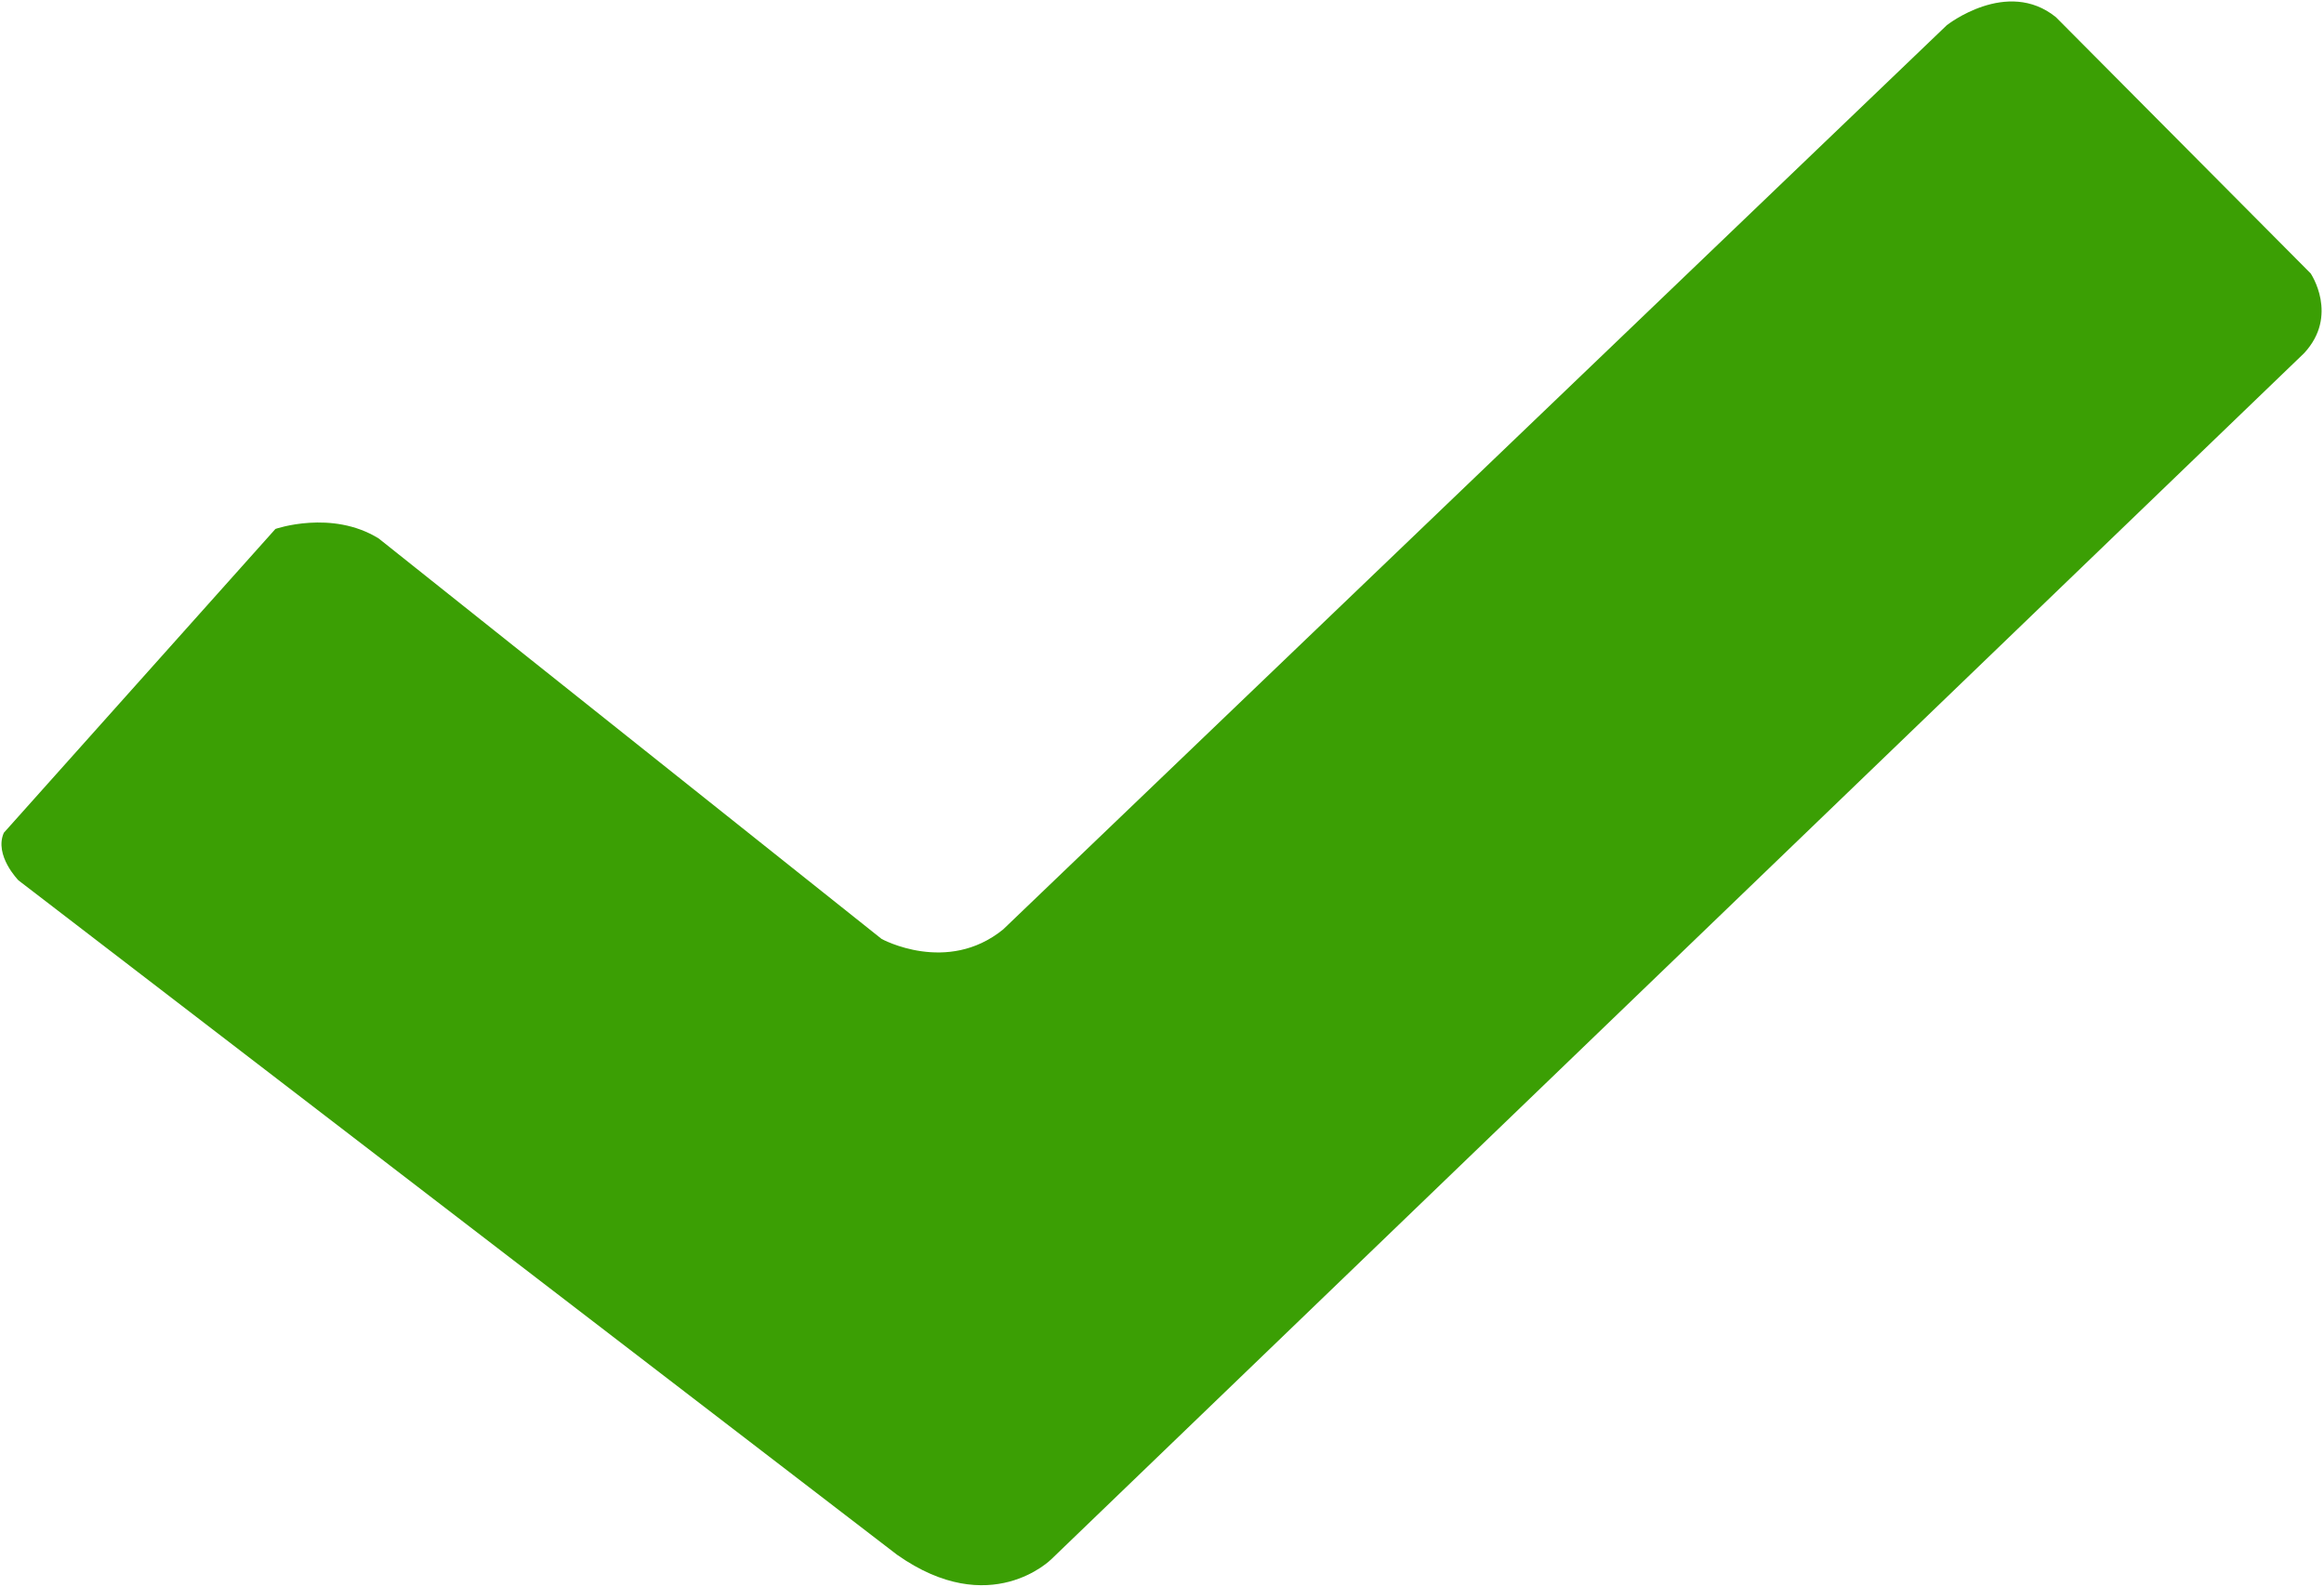
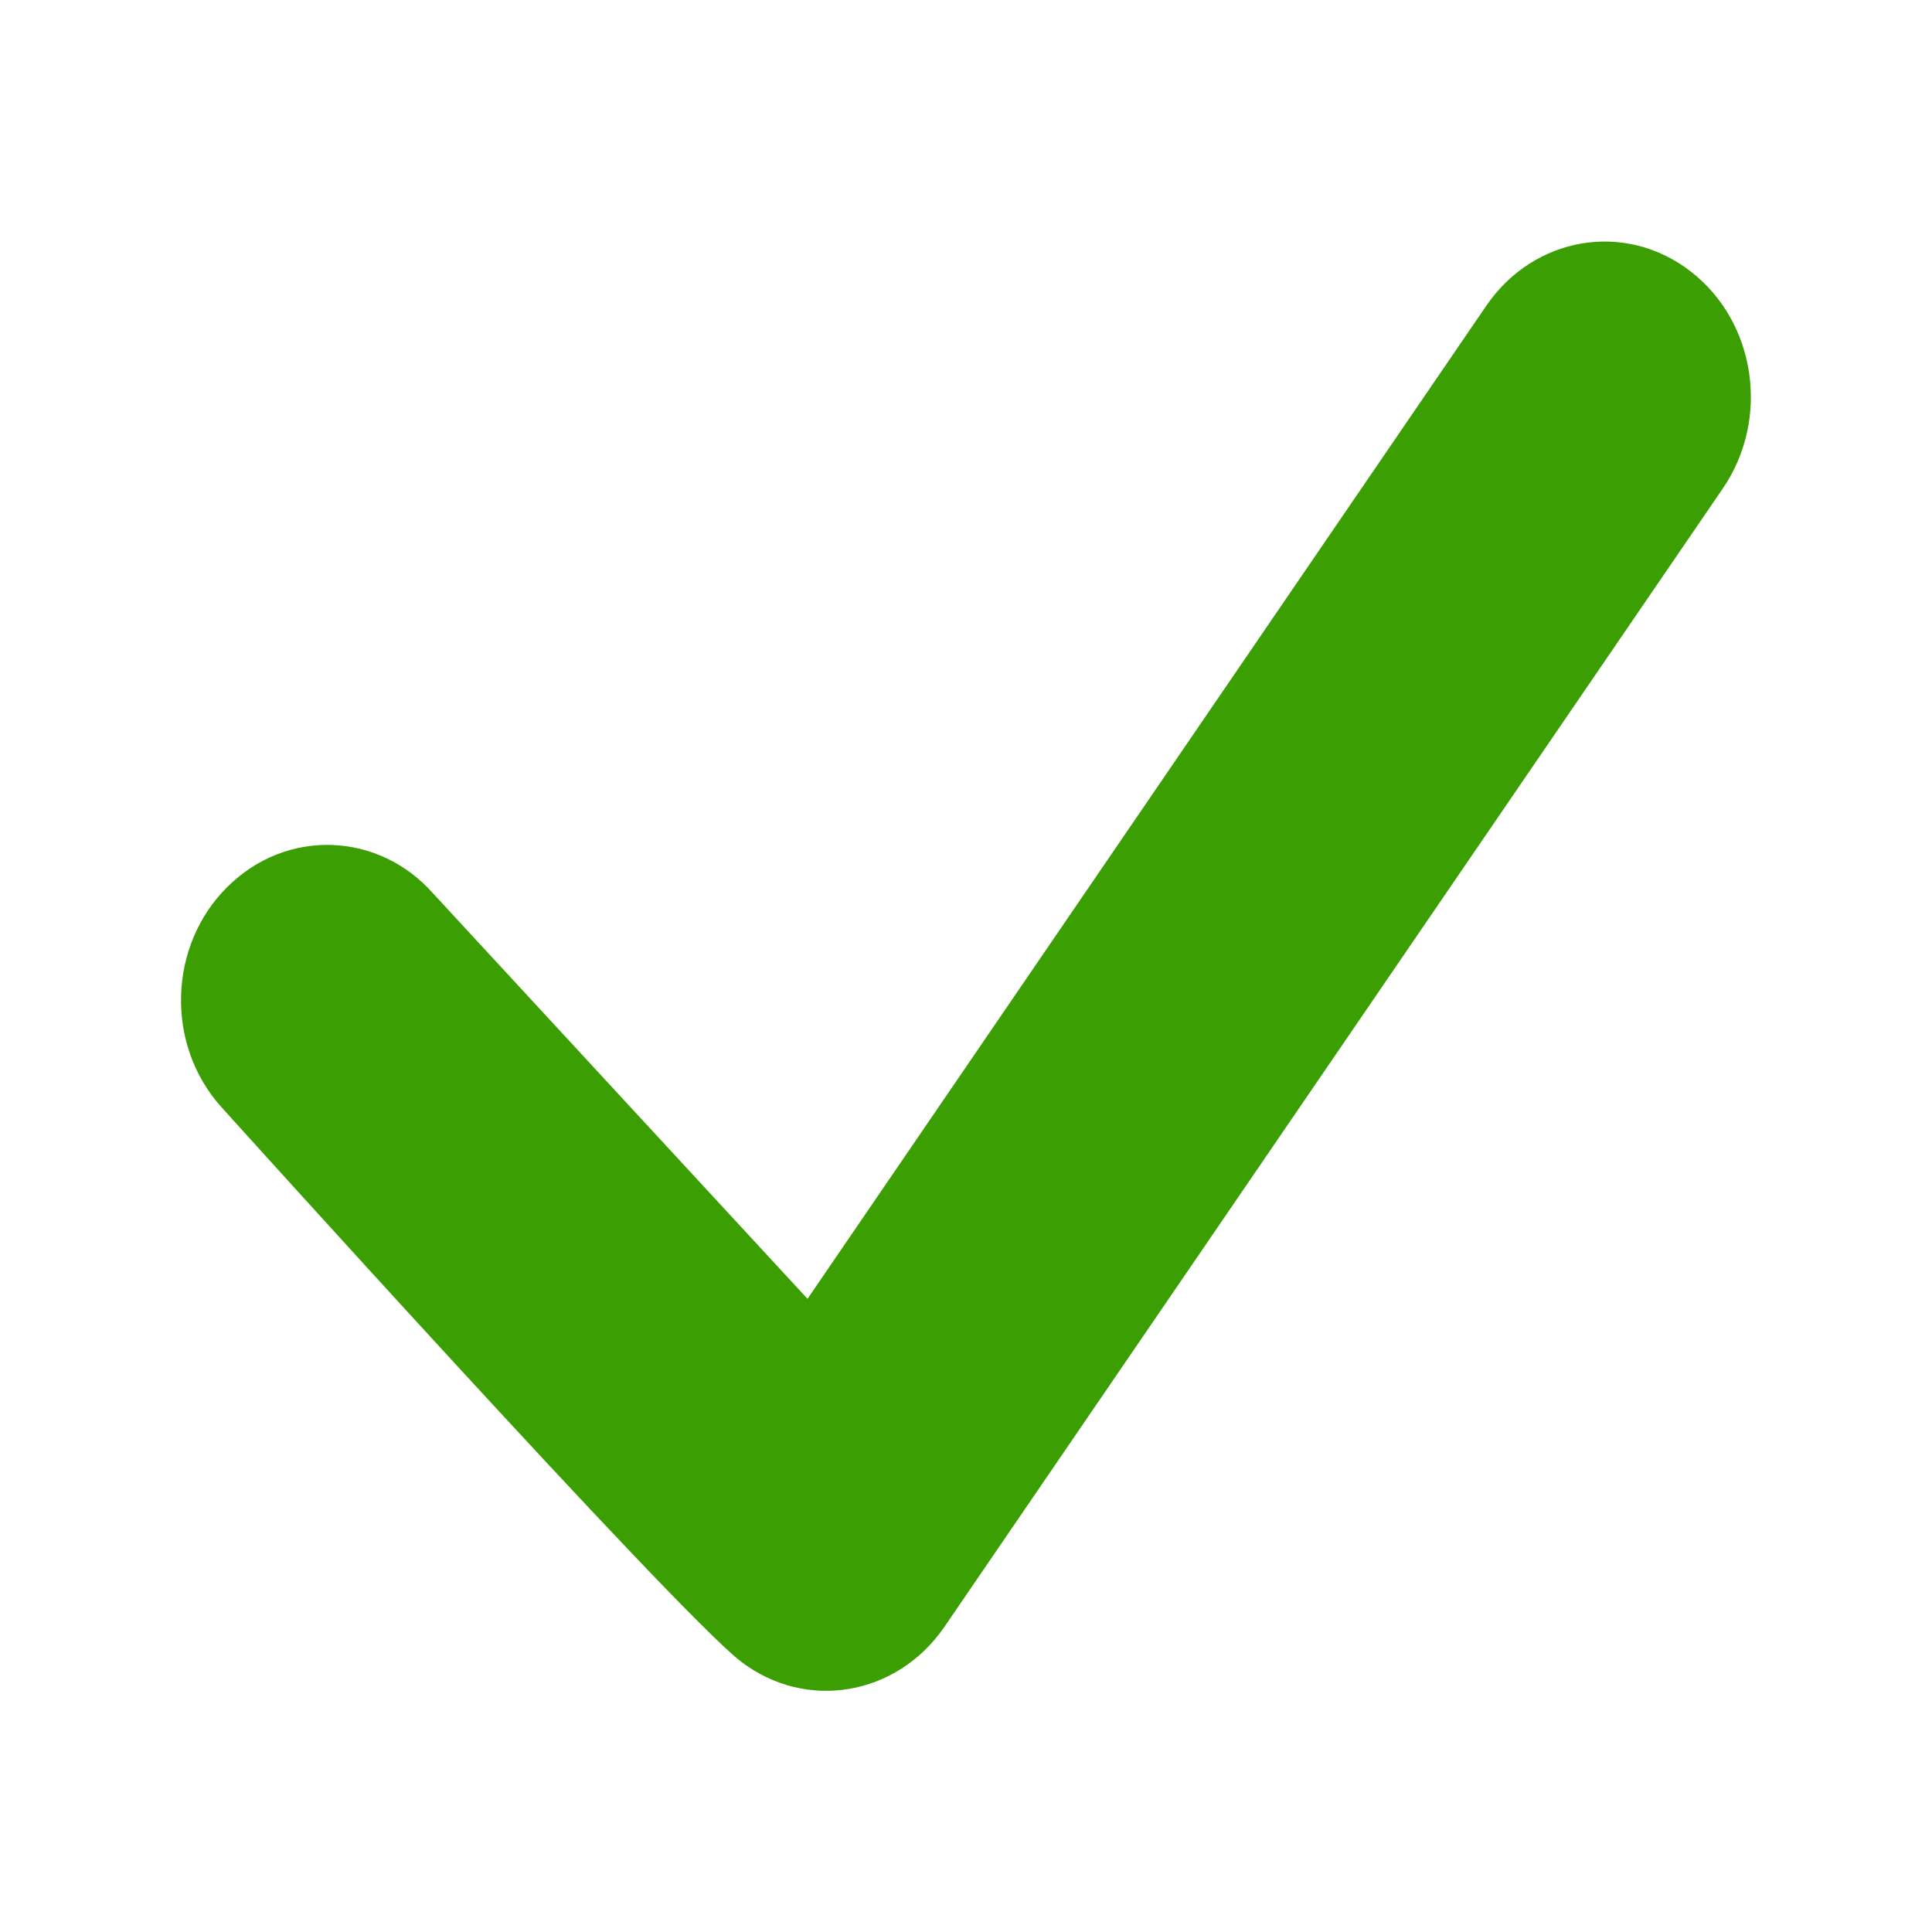
- <svg xmlns="http://www.w3.org/2000/svg" t="1634122739240" class="icon" viewBox="0 0 1500 1024" version="1.1" p-id="2397" width="187.5" height="128">
-   <defs>
-     <style type="text/css" />
-   </defs>
-   <path d="M2.476 537.451 177.781 341.355C177.781 341.355 214.13 328.754 244.407 347.498L569.028 605.966C569.028 605.966 611.294 629.198 647.466 599.824L1256.544 16.261C1256.544 16.261 1295.414-14.418 1326.95 11.064L1491.387 176.446C1491.387 176.446 1509.829 203.588 1487.134 227.95L678.653 1006.191C678.653 1006.191 639.31 1045.956 578.951 1003.356L11.927 568.165C11.927 568.165-3.95 552.015 2.476 537.451Z" p-id="2398" fill="#3b9f04" />
+ <svg xmlns="http://www.w3.org/2000/svg" width="32" height="32" viewBox="0 0 512 512">
+   <path d="M448 71.9c-17.3-13.4-41.5-9.3-54.1 9.1L214 344.2l-99.1-107.3c-14.6-16.6-39.1-17.4-54.7-1.8-15.6 15.5-16.4 41.6-1.7 58.1 0 0 120.4 133.6 137.7 147 17.3 13.4 41.5 9.3 54.1-9.1l206.3-301.7c12.6-18.5 8.7-44.2-8.6-57.5z" fill="#3b9f04" />
</svg>
